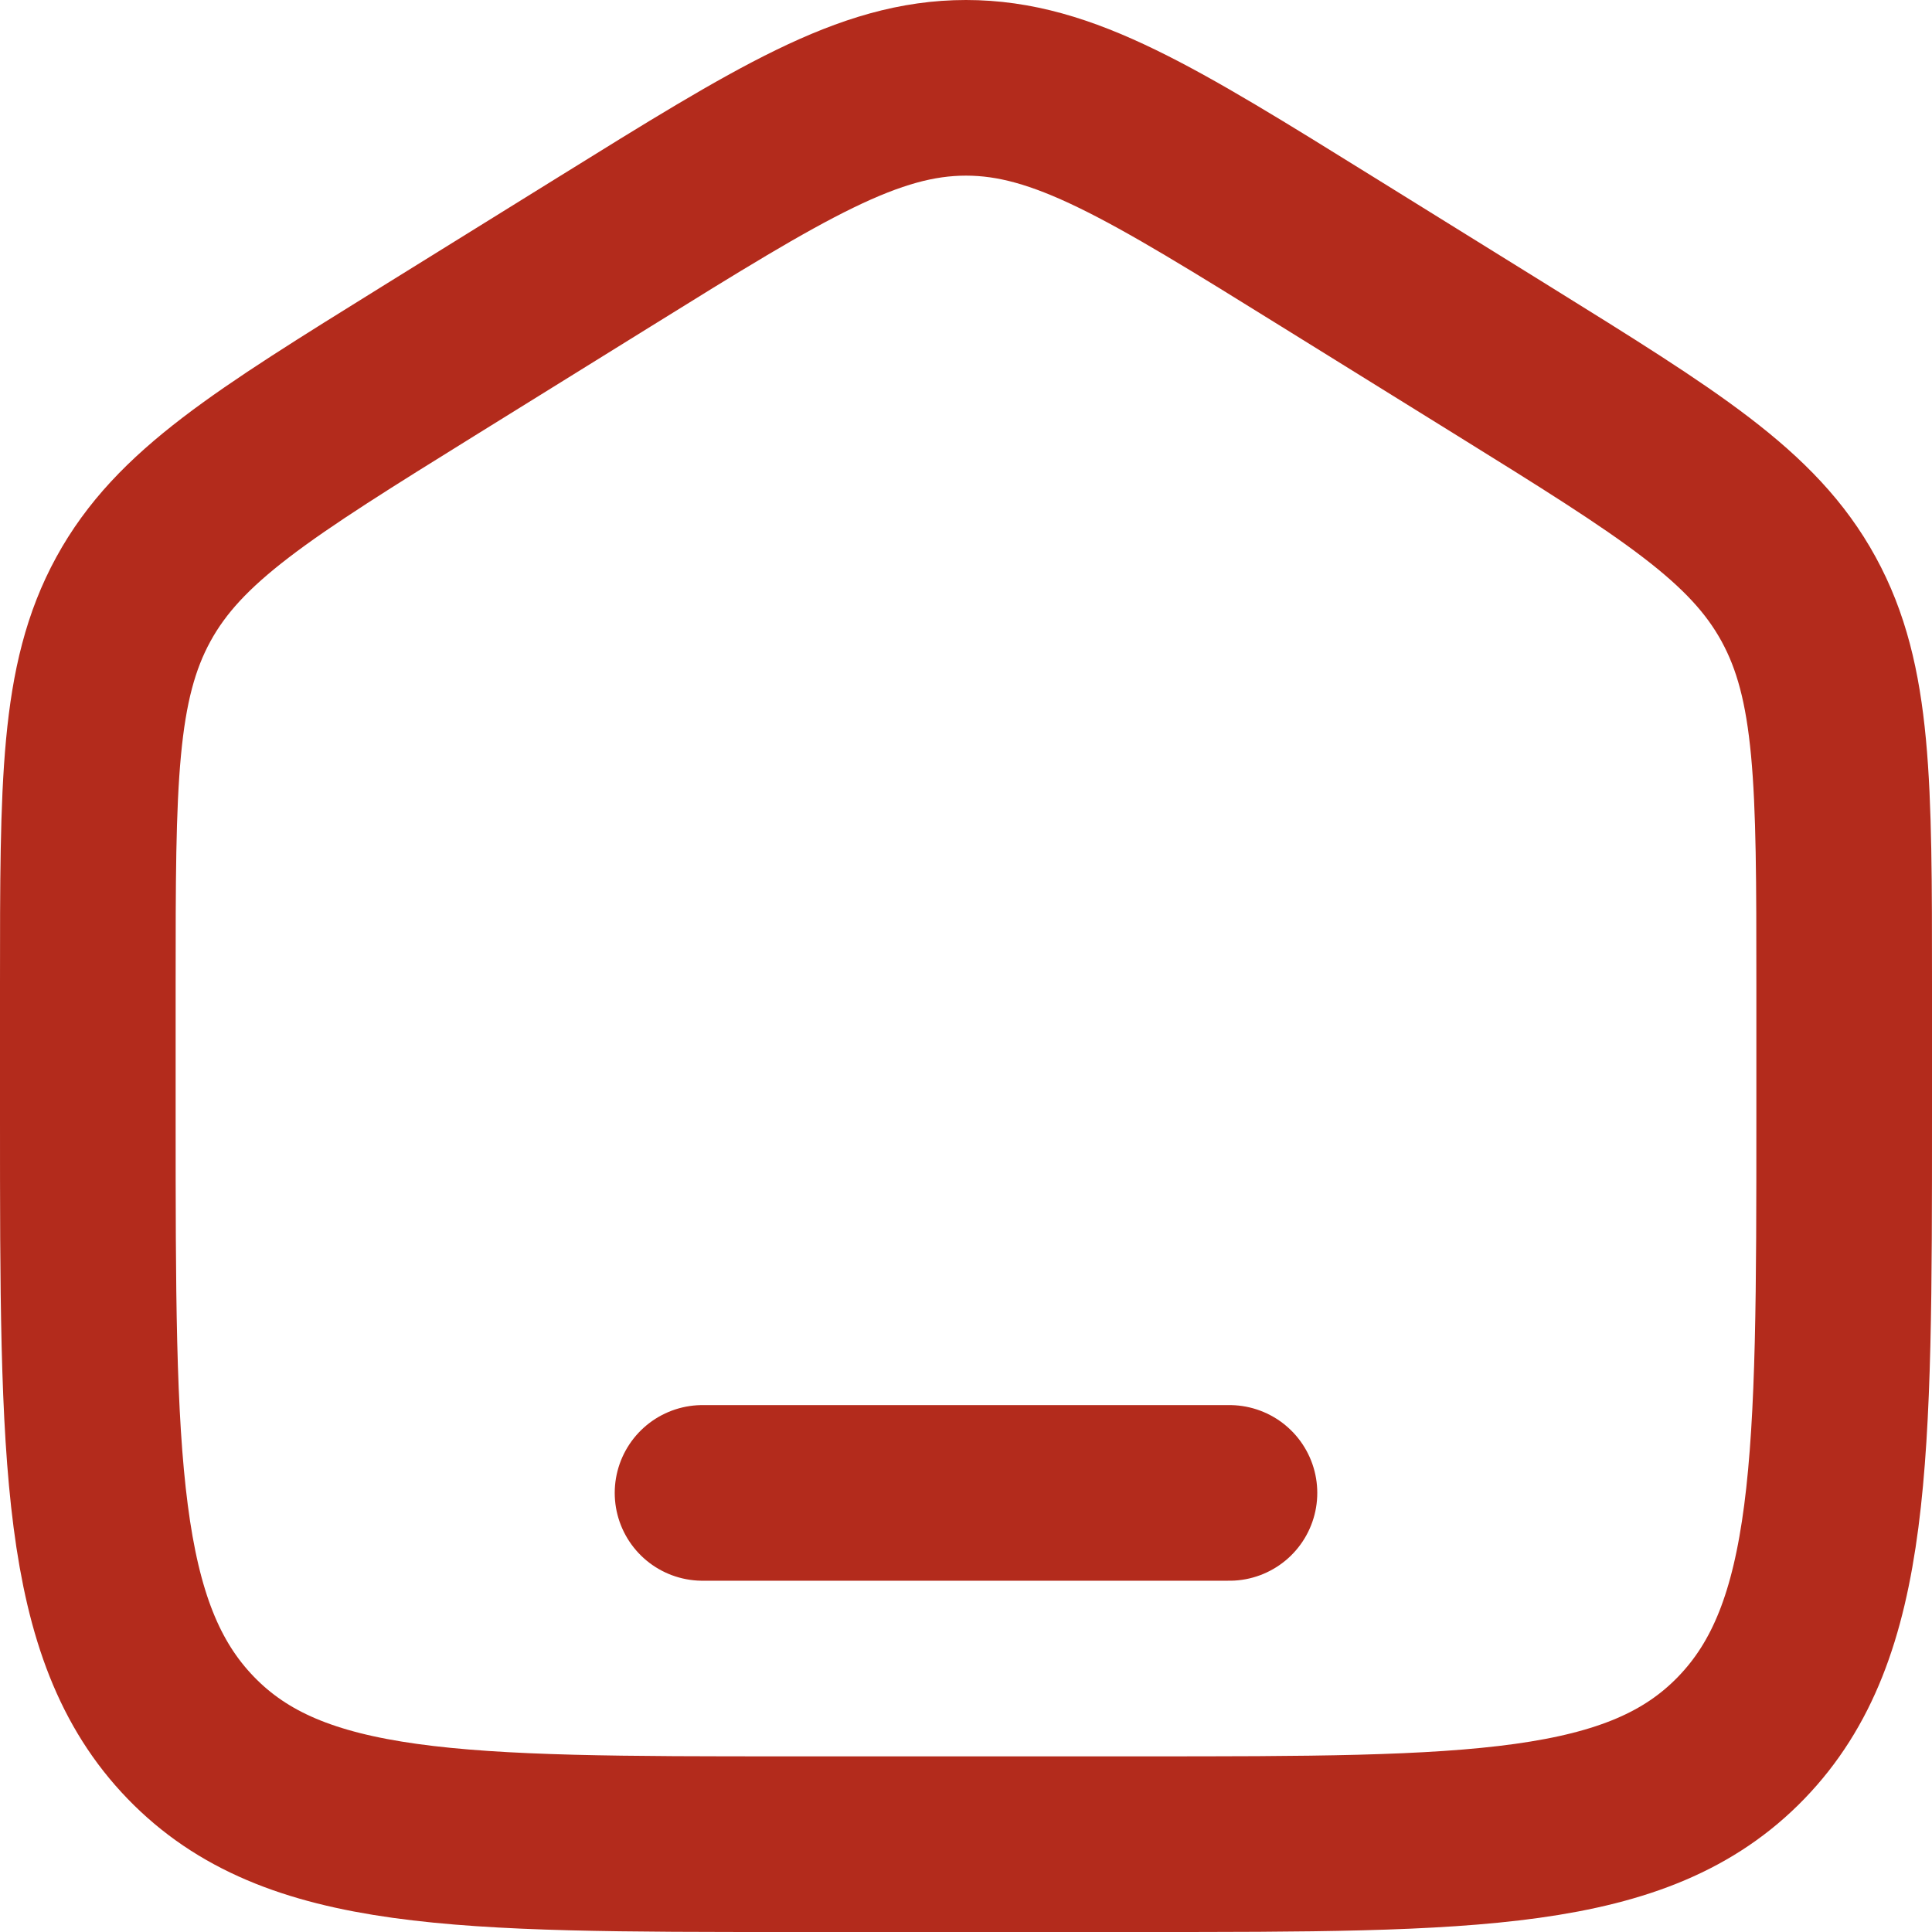
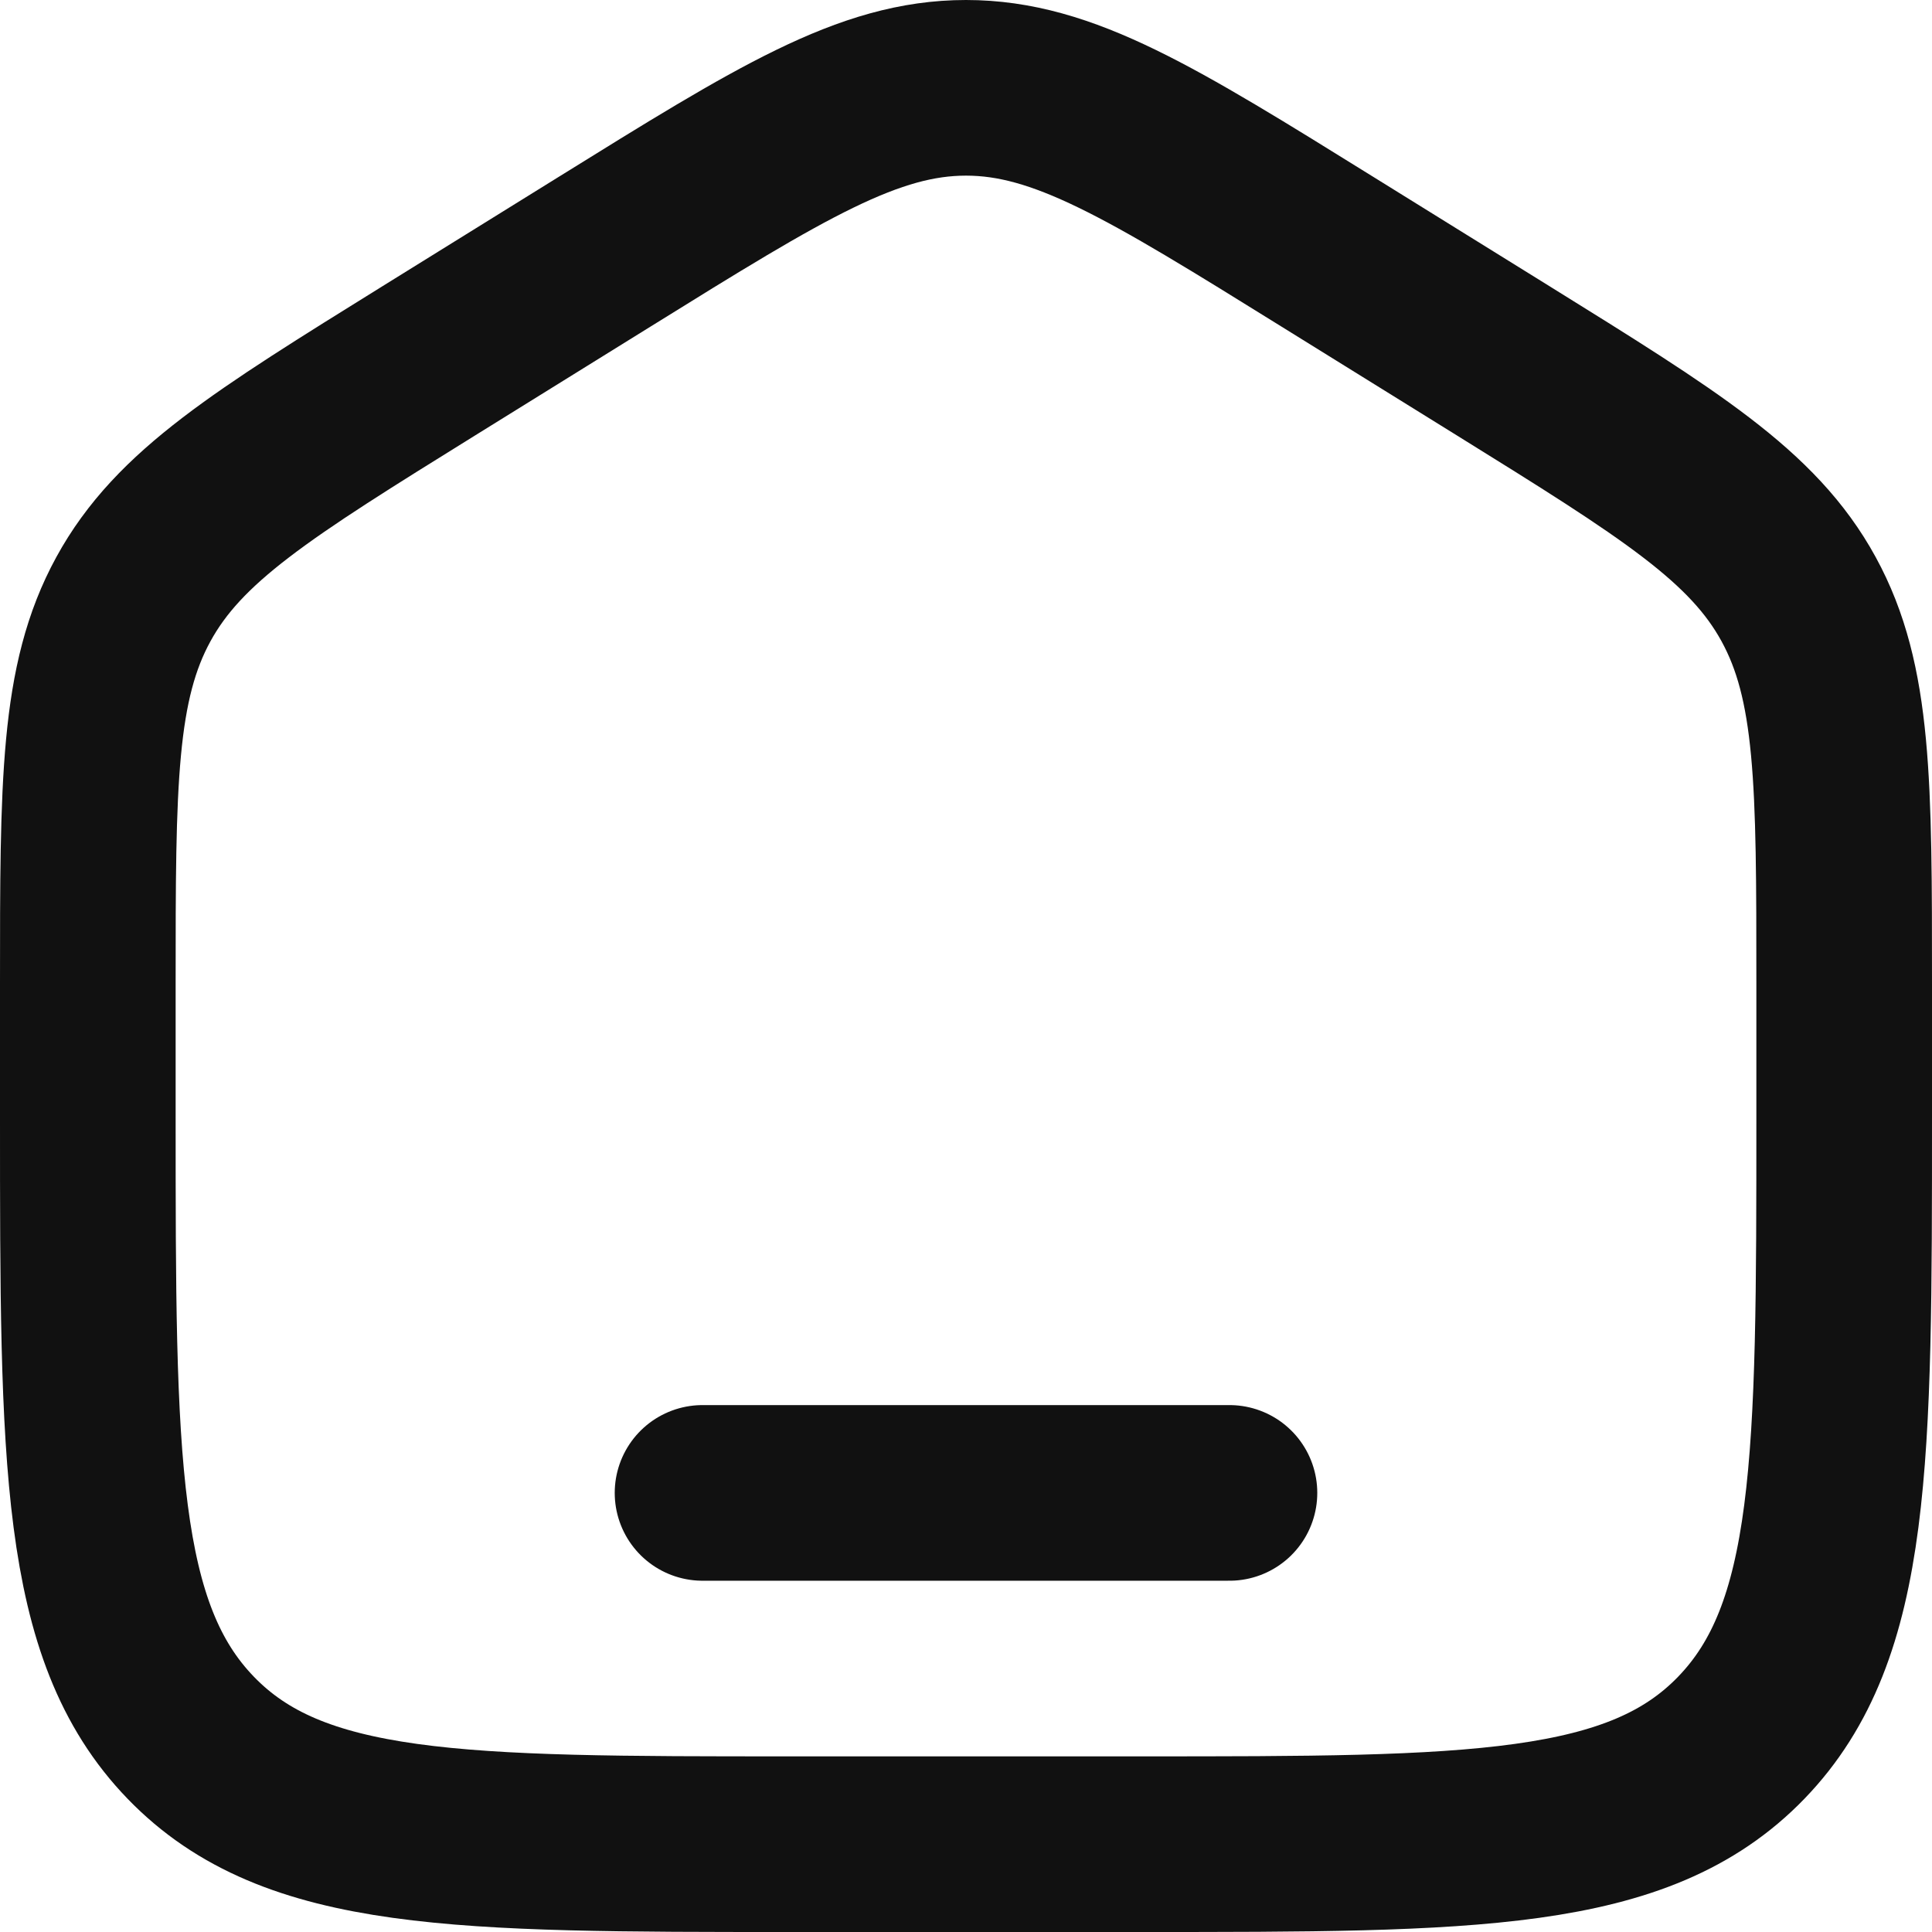
<svg xmlns="http://www.w3.org/2000/svg" width="22" height="22" viewBox="0 0 22 22" fill="none">
-   <path d="M14 17H8M1 11.204C1 8.915 1 7.771 1.519 6.823C2.038 5.874 2.987 5.286 4.884 4.108L6.884 2.867C8.889 1.622 9.892 1 11 1C12.108 1 13.111 1.622 15.116 2.867L17.116 4.108C19.013 5.286 19.962 5.874 20.481 6.823C21 7.771 21 8.915 21 11.204V12.725C21 16.626 21 18.576 19.828 19.788C18.657 21 16.771 21 13 21H9C5.229 21 3.343 21 2.172 19.788C1 18.576 1 16.626 1 12.725V11.204Z" stroke="#B32B1C" stroke-width="2" stroke-linecap="round" />
+   <path d="M14 17H8M1 11.204C1 8.915 1 7.771 1.519 6.823C2.038 5.874 2.987 5.286 4.884 4.108L6.884 2.867C8.889 1.622 9.892 1 11 1C12.108 1 13.111 1.622 15.116 2.867L17.116 4.108C19.013 5.286 19.962 5.874 20.481 6.823C21 7.771 21 8.915 21 11.204V12.725C21 16.626 21 18.576 19.828 19.788C18.657 21 16.771 21 13 21H9C5.229 21 3.343 21 2.172 19.788C1 18.576 1 16.626 1 12.725V11.204Z" stroke="#111111" stroke-width="2" stroke-linecap="round" />
</svg>
